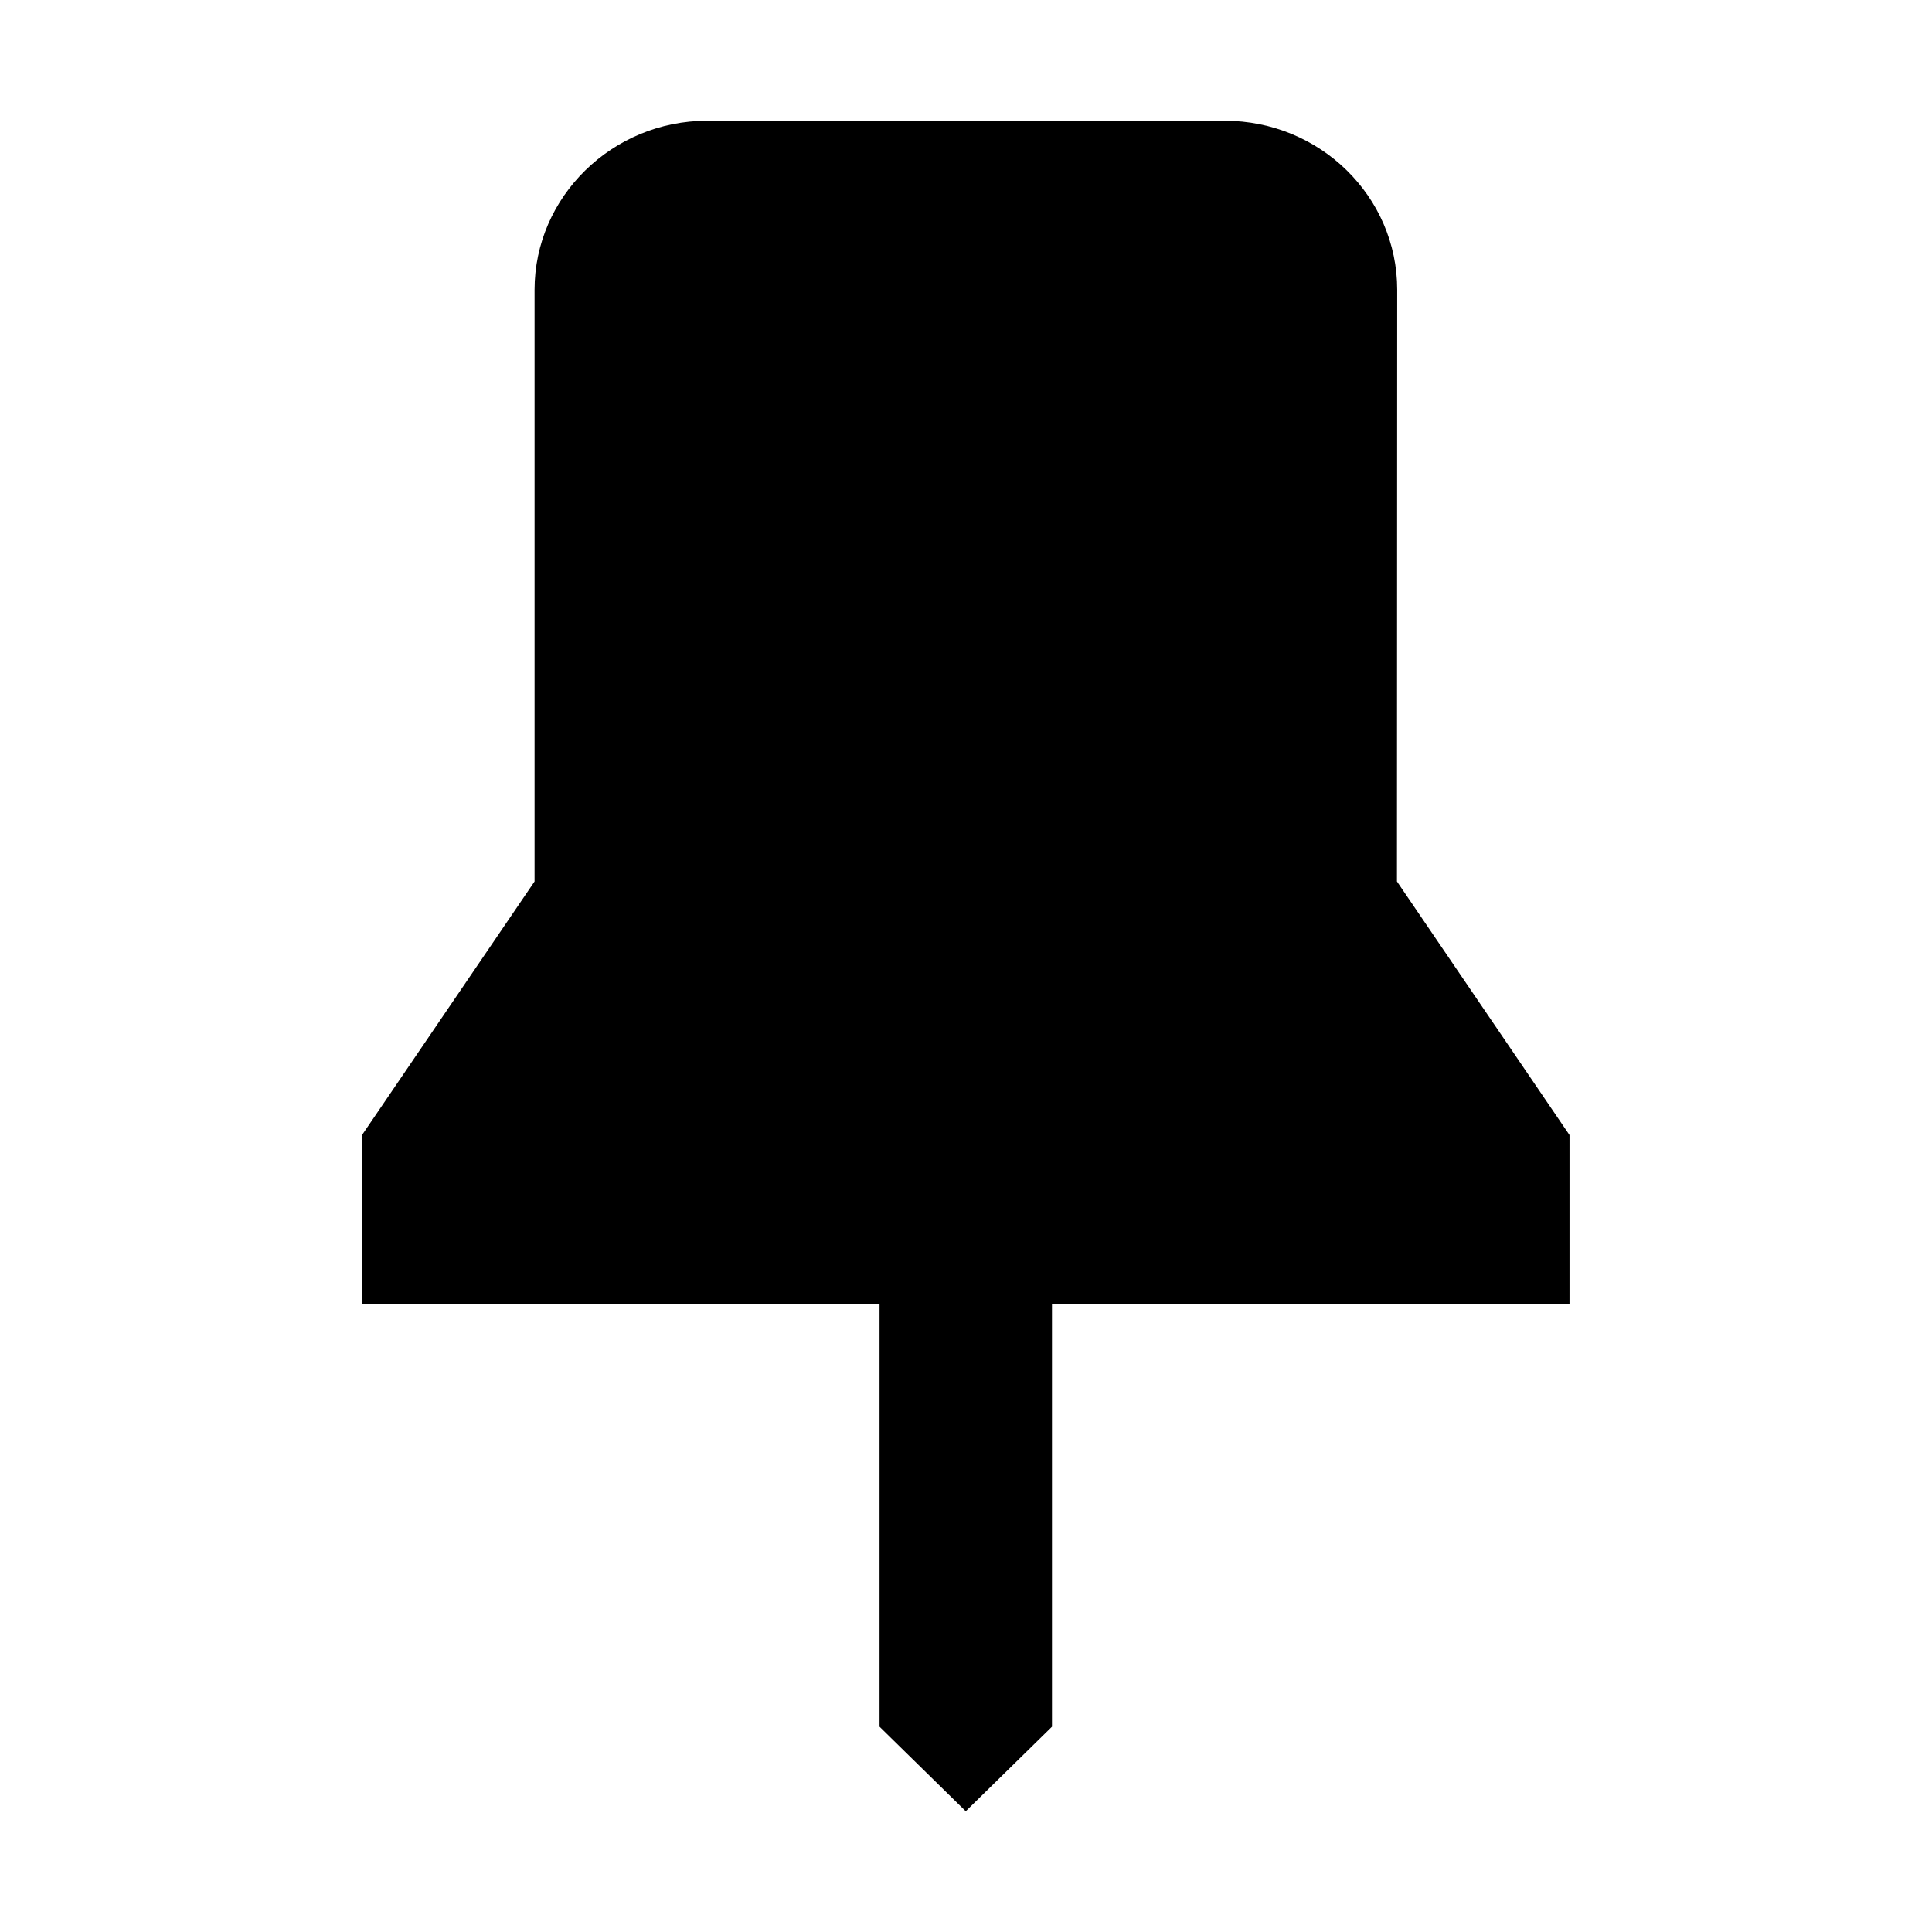
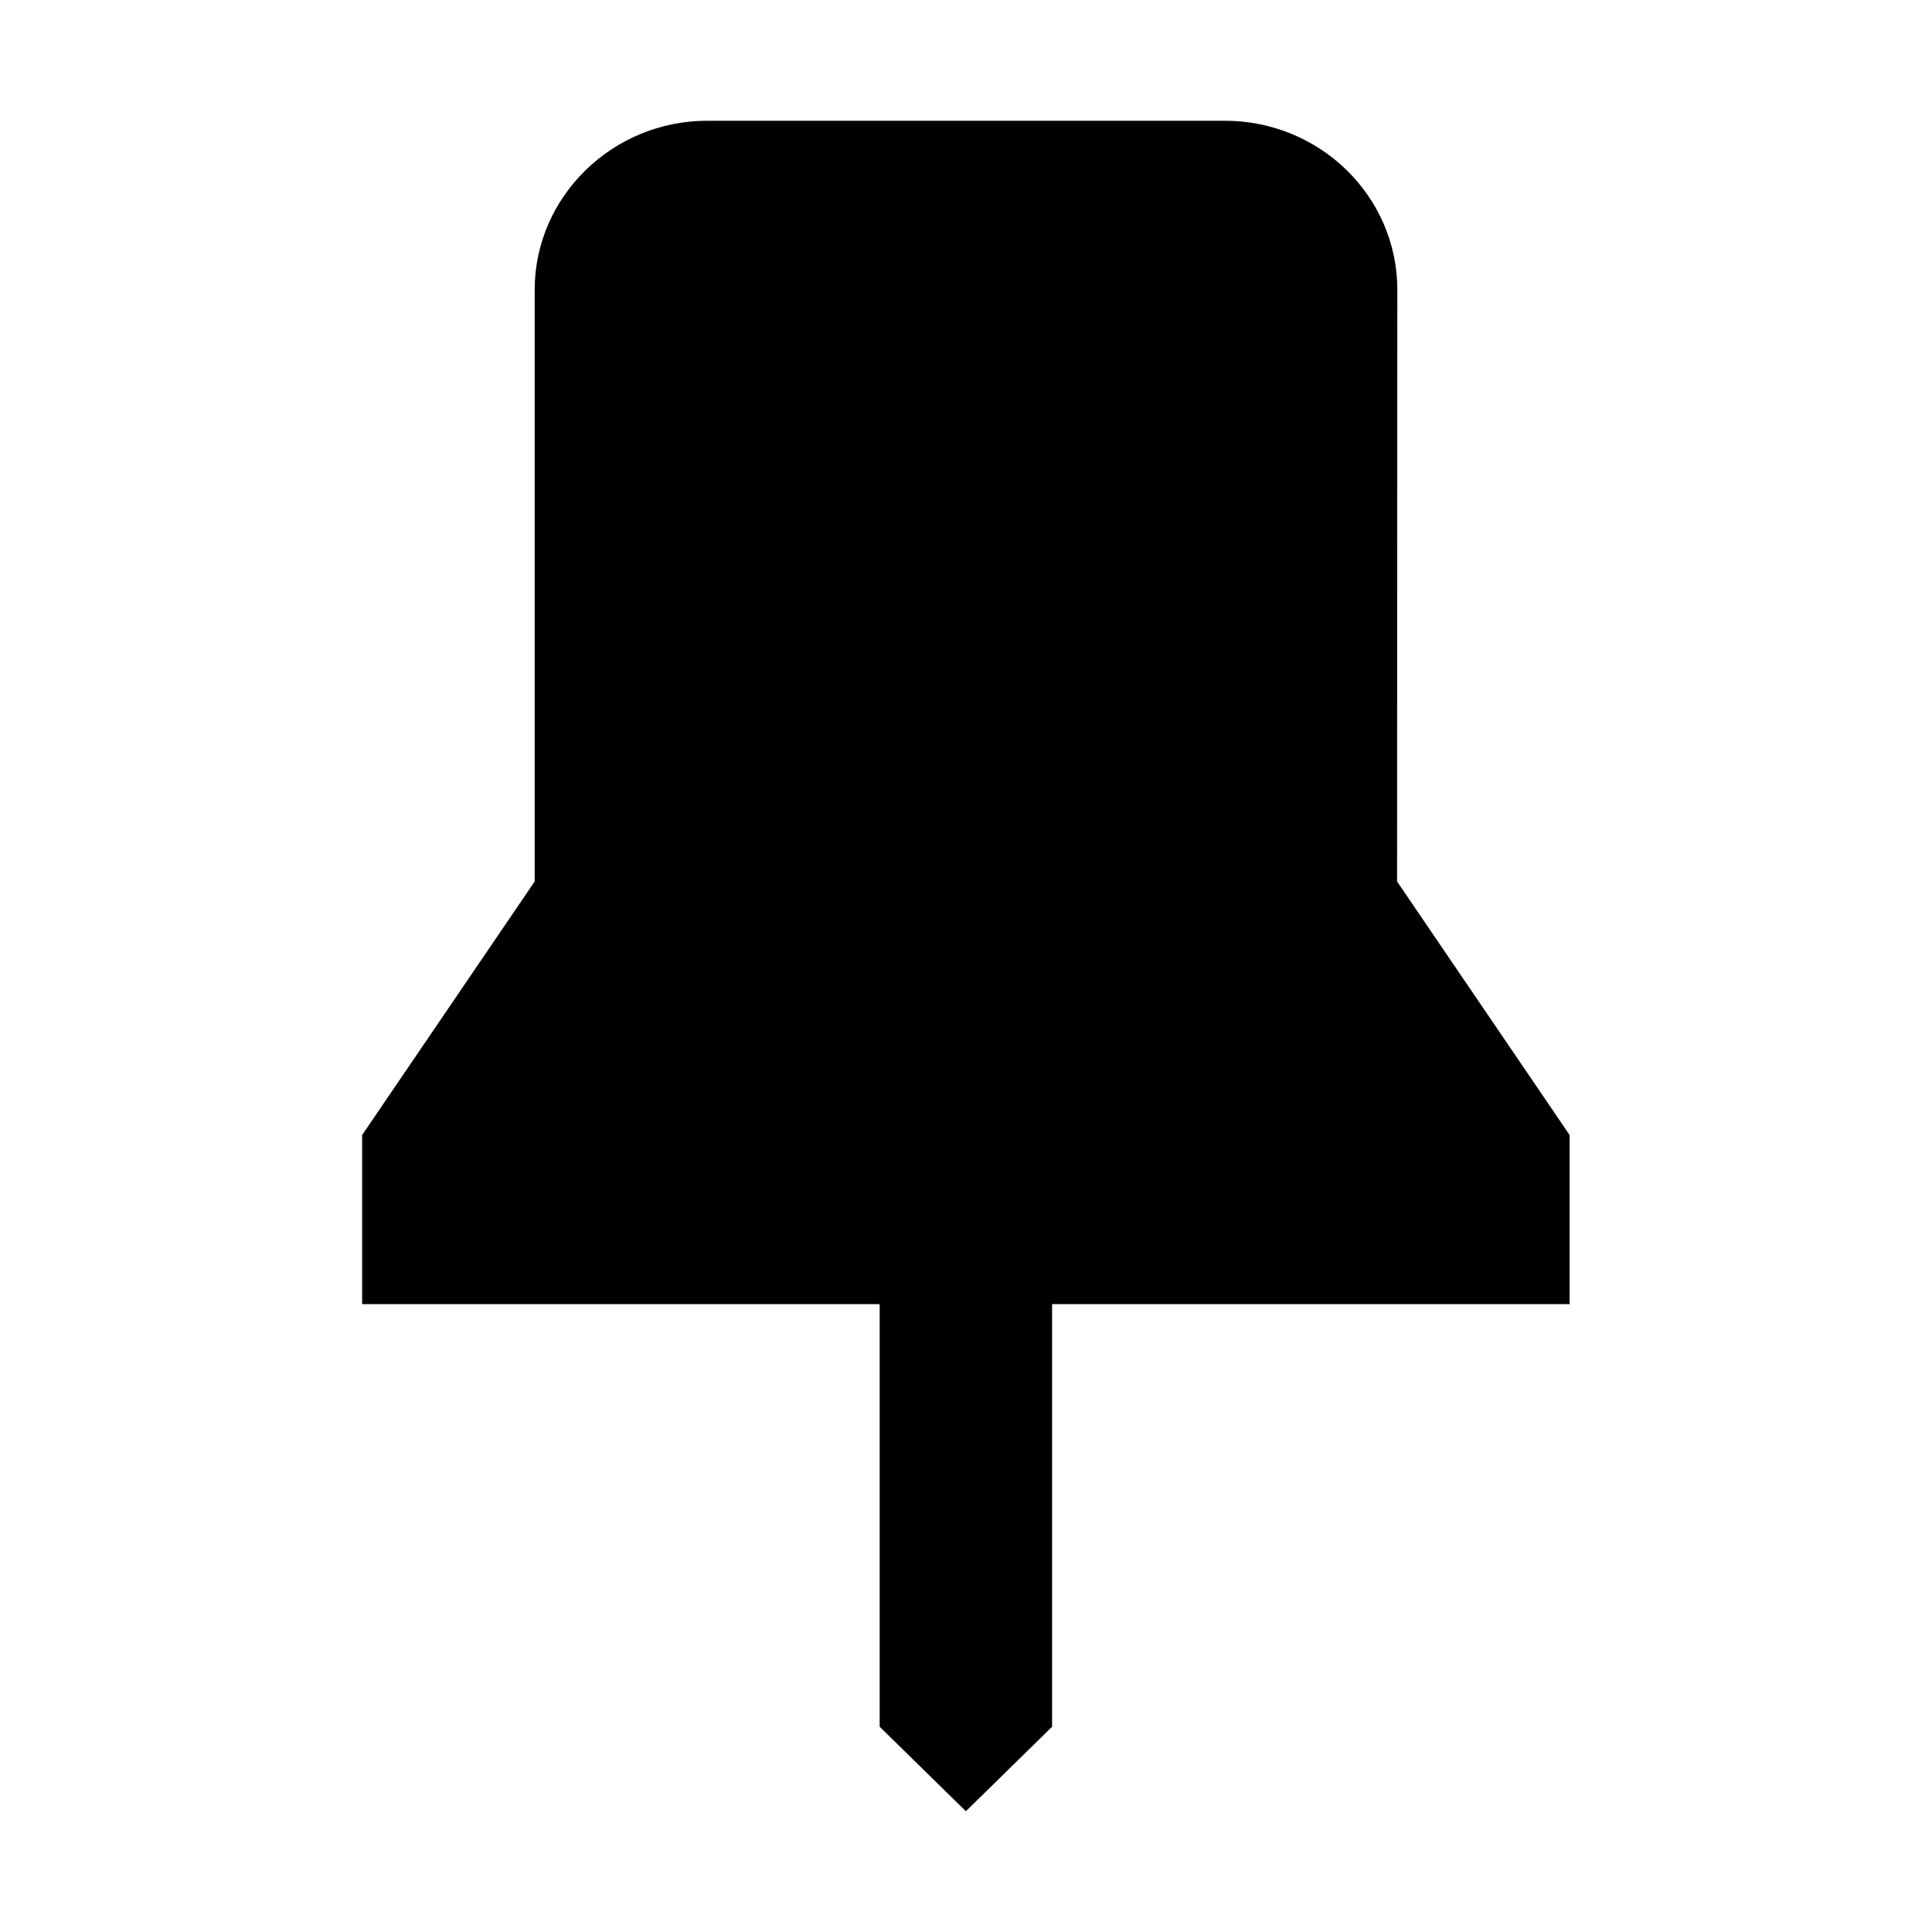
- <svg xmlns="http://www.w3.org/2000/svg" version="1.1" viewBox="0 0 16 16">
-   <path d="m11.571 2.4a1.429 1.4 0 0 0-1.429-1.4h-4.286c-0.786 0-1.429 0.63-1.429 1.4v4.9l-1.429 2.1v1.4h4.286v3.5l0.714 0.7 0.714-0.7v-3.5h4.286v-1.4l-1.429-2.1z" stroke-width=".707" />
+ <svg xmlns="http://www.w3.org/2000/svg" width="16" height="16" version="1.1" viewbox="0 0 16 16">
+   <path d="m11.572 2.4a1.429 1.4 0 0 0-1.429-1.4h-4.286c-0.786 0-1.429 0.63-1.429 1.4v4.9l-1.429 2.1v1.4h4.286v3.5l0.714 0.7 0.714-0.7v-3.5h4.286v-1.4l-1.429-2.1z" stroke-width=".707" />
</svg>
